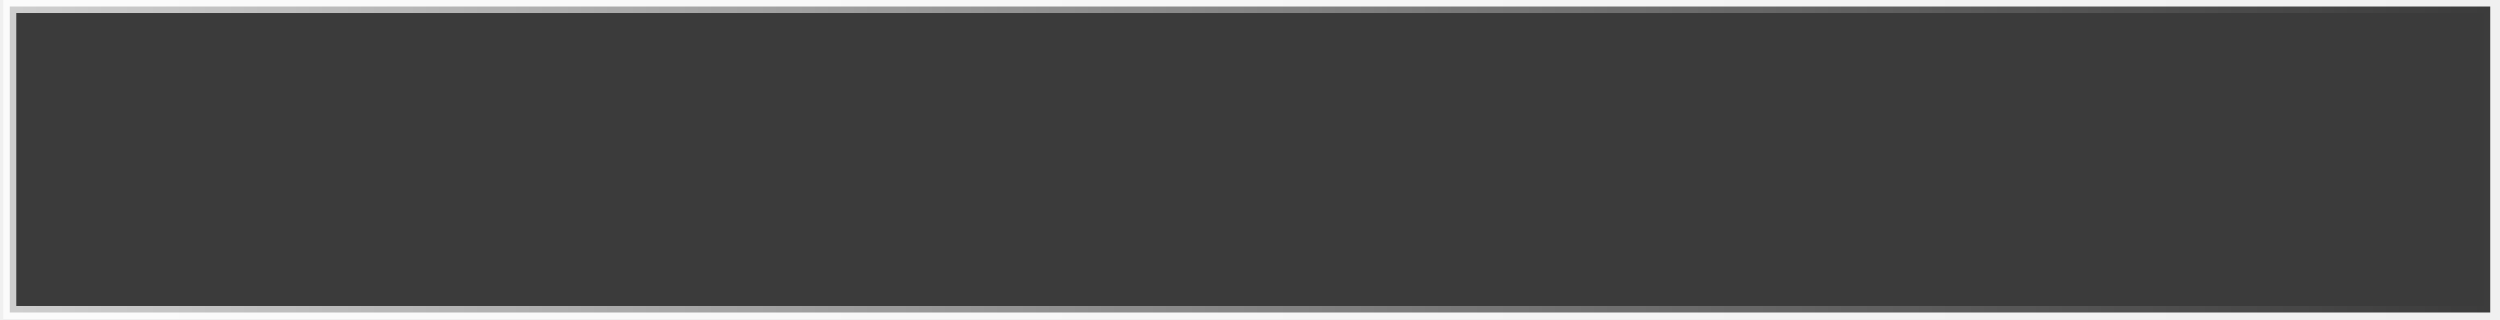
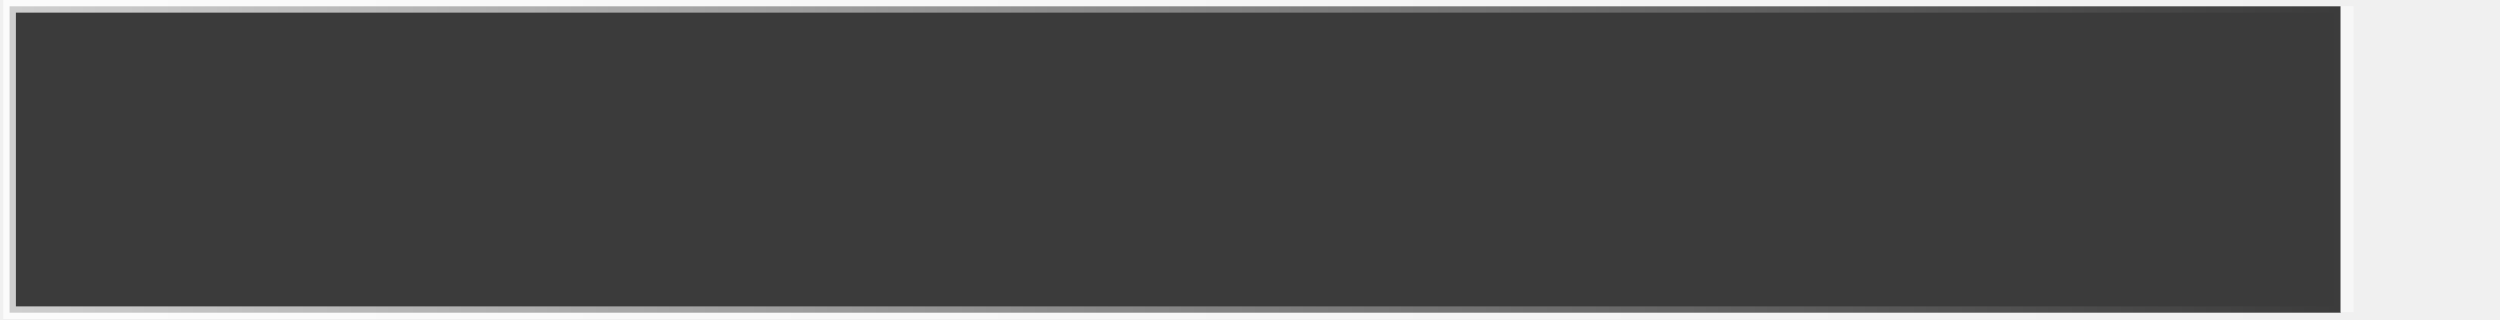
<svg xmlns="http://www.w3.org/2000/svg" xmlns:xlink="http://www.w3.org/1999/xlink" id="svg2" version="1.1" width="1536" height="196" viewBox="0 0 1536 196">
  <defs id="defs6">
    <linearGradient id="linearGradient4456">
      <stop style="stop-color:#ffffff;stop-opacity:1;" offset="0" id="stop4458" />
      <stop style="stop-color:#ffffff;stop-opacity:0;" offset="1" id="stop4460" />
    </linearGradient>
    <marker orient="auto" refY="0.0" refX="0.0" id="Arrow1Mstart" style="overflow:visible">
      <path id="path4168" d="M 0,0 5,-5 -12.5,0 5,5 0,0 Z" style="fill-rule:evenodd;stroke:#000000;stroke-width:1pt" transform="matrix(0.4,0,0,0.4,4,0)" />
    </marker>
    <marker orient="auto" refY="0.0" refX="0.0" id="Arrow1Lstart" style="overflow:visible">
      <path id="path4162" d="M 0,0 5,-5 -12.5,0 5,5 0,0 Z" style="fill-rule:evenodd;stroke:#000000;stroke-width:1pt" transform="matrix(0.8,0,0,0.8,10,0)" />
    </marker>
-     <linearGradient xlink:href="#linearGradient4456" id="linearGradient4462" x1="2" y1="128" x2="1534" y2="128" gradientUnits="userSpaceOnUse" gradientTransform="translate(0,-30)" />
+     <linearGradient xlink:href="#linearGradient4456" id="linearGradient4462" x1="2" y1="128" x2="1534" y2="128" gradientUnits="userSpaceOnUse" gradientTransform="matrix(0.9397897,0,0,1.001275,0.2414395,-30.16316)" />
  </defs>
-   <rect style="opacity:1;fill:#000000;fill-opacity:0.753;stroke:url(#linearGradient4462);stroke-width:8;stroke-linecap:butt;stroke-linejoin:miter;stroke-miterlimit:4;stroke-dasharray:none;stroke-dashoffset:48.686;stroke-opacity:0.753" id="rect4231" width="1524" height="188" x="6" y="4" />
+   <rect style="opacity:1;fill:#000000;fill-opacity:0.753;stroke:url(#linearGradient4462);stroke-width:7.76;stroke-linecap:butt;stroke-linejoin:miter;stroke-miterlimit:4;stroke-dasharray:none;stroke-dashoffset:48.686;stroke-opacity:0.753" id="rect4231" width="1432.239" height="188.24" x="5.88" y="3.88" />
+   <rect style="opacity:1;fill:#ffffff;fill-opacity:0.498;stroke:none;stroke-width:1.144;stroke-opacity:0.251" id="rect4165" width="8" height="188" x="1438" y="3.814" />
</svg>
